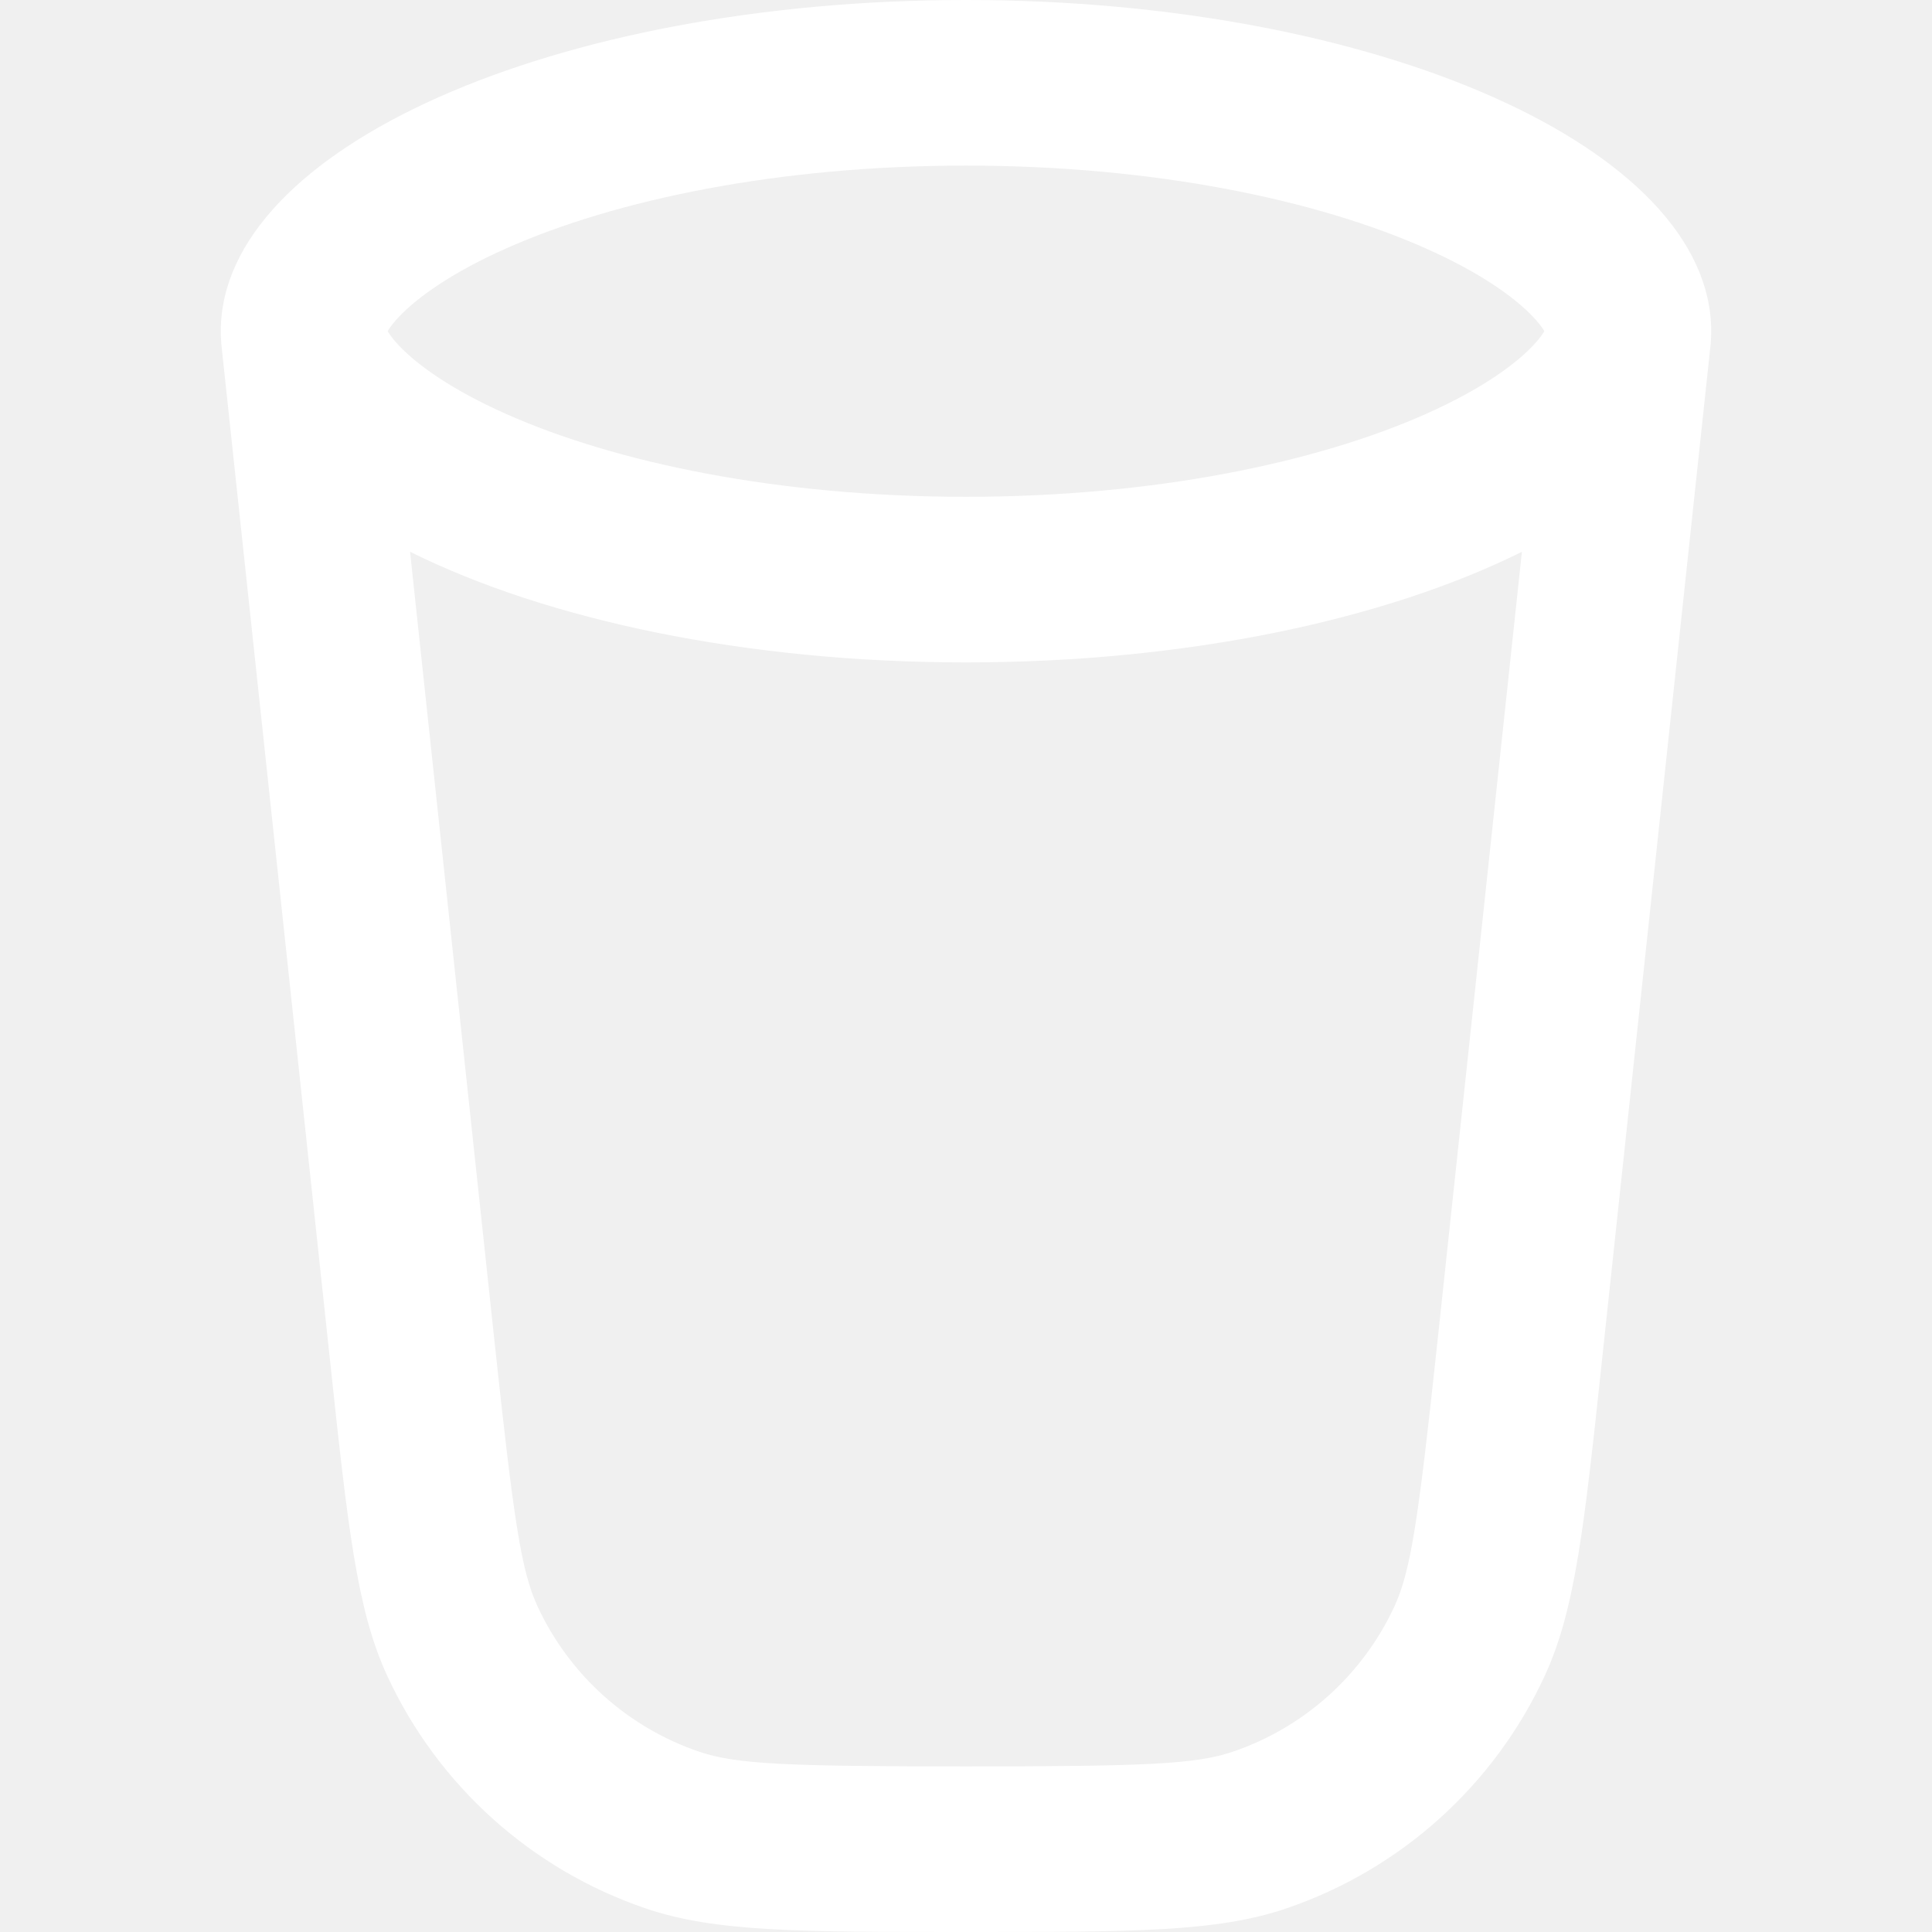
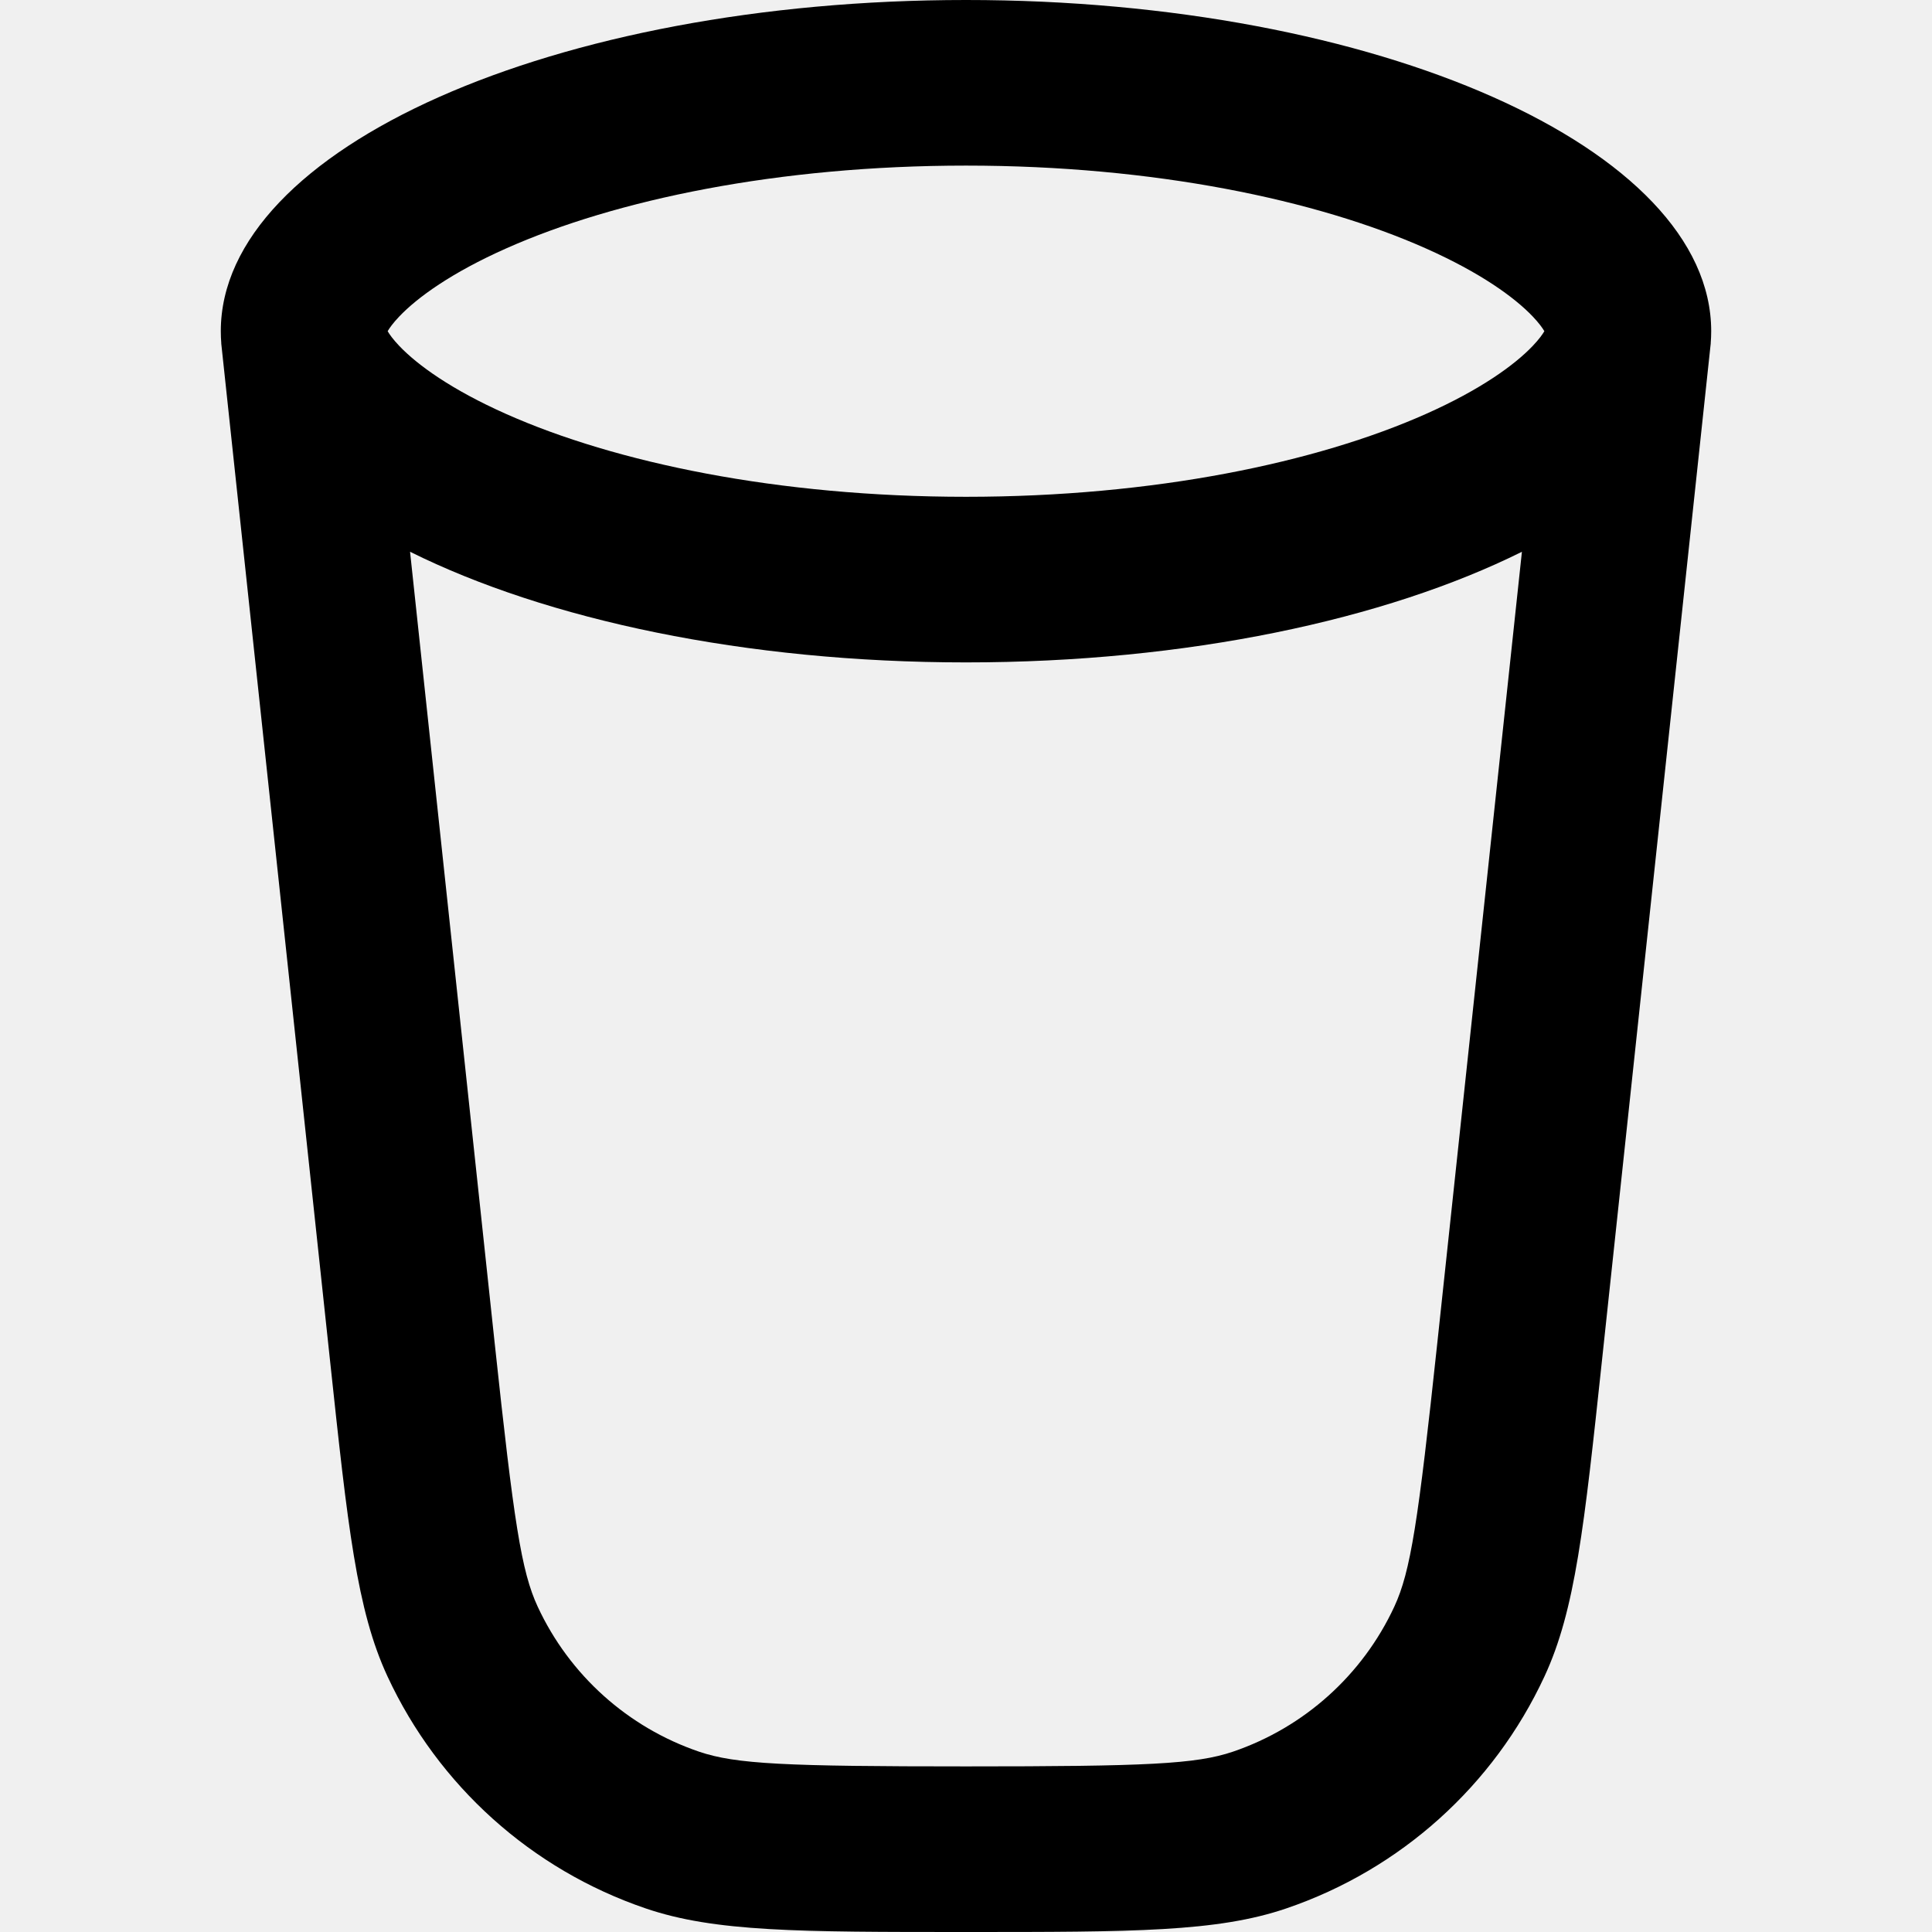
<svg xmlns="http://www.w3.org/2000/svg" width="70" height="70" viewBox="0 0 70 70" fill="none">
-   <path fill-rule="evenodd" clip-rule="evenodd" d="M61.982 12.44C61.994 12.294 62 12.147 62 12C62 5.373 49.912 0 35 0C20.088 0 8 5.373 8 12C8 12.147 8.006 12.294 8.018 12.44H8.016L11.957 49.29C12.602 55.321 12.924 58.337 14.04 60.74C15.88 64.701 19.259 67.737 23.393 69.145C25.901 70 28.934 70 35 70C41.066 70 44.099 70 46.607 69.145C50.741 67.737 54.12 64.701 55.959 60.74C57.076 58.337 57.398 55.321 58.043 49.289L61.961 12.648C61.967 12.602 61.972 12.556 61.976 12.51L61.984 12.44H61.982ZM56.018 11.86C56.018 11.86 56.017 11.87 56.009 11.891C56.013 11.87 56.018 11.86 56.018 11.86ZM55.532 11.465C55.766 11.711 55.89 11.889 55.955 12C55.89 12.111 55.766 12.289 55.532 12.535C54.874 13.225 53.64 14.12 51.655 15.002C47.701 16.76 41.817 18 35 18C28.183 18 22.299 16.76 18.345 15.002C16.36 14.12 15.126 13.225 14.468 12.535C14.234 12.289 14.11 12.111 14.046 12C14.11 11.889 14.234 11.711 14.468 11.465C15.126 10.775 16.36 9.88 18.345 8.998C22.299 7.24 28.183 6 35 6C41.817 6 47.701 7.24 51.655 8.998C53.64 9.88 54.874 10.775 55.532 11.465ZM13.982 11.86C13.982 11.86 13.987 11.87 13.991 11.891C13.983 11.87 13.982 11.86 13.982 11.86ZM13.982 12.14C13.982 12.14 13.983 12.13 13.991 12.109C13.987 12.13 13.982 12.14 13.982 12.14ZM56.009 12.109C56.017 12.13 56.018 12.14 56.018 12.14C56.018 12.14 56.013 12.13 56.009 12.109ZM55.142 19.992C50.197 22.451 43.006 24 35 24C26.994 24 19.802 22.451 14.857 19.991L17.922 48.652C18.618 55.153 18.888 56.934 19.482 58.213C20.632 60.688 22.744 62.586 25.327 63.466C26.661 63.92 28.462 64 35 64C41.538 64 43.339 63.92 44.673 63.466C47.256 62.586 49.368 60.688 50.518 58.213C51.111 56.934 51.382 55.153 52.077 48.651L55.142 19.992Z" fill="white" />
+   <path fill-rule="evenodd" clip-rule="evenodd" d="M61.982 12.44C61.994 12.294 62 12.147 62 12C62 5.373 49.912 0 35 0C20.088 0 8 5.373 8 12C8 12.147 8.006 12.294 8.018 12.44H8.016L11.957 49.29C12.602 55.321 12.924 58.337 14.04 60.74C15.88 64.701 19.259 67.737 23.393 69.145C25.901 70 28.934 70 35 70C41.066 70 44.099 70 46.607 69.145C50.741 67.737 54.12 64.701 55.959 60.74C57.076 58.337 57.398 55.321 58.043 49.289L61.961 12.648C61.967 12.602 61.972 12.556 61.976 12.51L61.984 12.44H61.982ZM56.018 11.86C56.018 11.86 56.017 11.87 56.009 11.891C56.013 11.87 56.018 11.86 56.018 11.86ZM55.532 11.465C55.766 11.711 55.89 11.889 55.955 12C55.89 12.111 55.766 12.289 55.532 12.535C54.874 13.225 53.64 14.12 51.655 15.002C47.701 16.76 41.817 18 35 18C28.183 18 22.299 16.76 18.345 15.002C16.36 14.12 15.126 13.225 14.468 12.535C14.234 12.289 14.11 12.111 14.046 12C14.11 11.889 14.234 11.711 14.468 11.465C15.126 10.775 16.36 9.88 18.345 8.998C22.299 7.24 28.183 6 35 6C41.817 6 47.701 7.24 51.655 8.998C53.64 9.88 54.874 10.775 55.532 11.465ZM13.982 11.86C13.982 11.86 13.987 11.87 13.991 11.891C13.983 11.87 13.982 11.86 13.982 11.86ZM13.982 12.14C13.982 12.14 13.983 12.13 13.991 12.109C13.987 12.13 13.982 12.14 13.982 12.14ZM56.009 12.109C56.017 12.13 56.018 12.14 56.018 12.14C56.018 12.14 56.013 12.13 56.009 12.109ZM55.142 19.992C50.197 22.451 43.006 24 35 24C26.994 24 19.802 22.451 14.857 19.991L17.922 48.652C18.618 55.153 18.888 56.934 19.482 58.213C20.632 60.688 22.744 62.586 25.327 63.466C26.661 63.92 28.462 64 35 64C41.538 64 43.339 63.92 44.673 63.466C47.256 62.586 49.368 60.688 50.518 58.213C51.111 56.934 51.382 55.153 52.077 48.651L55.142 19.992Z" fill="black" />
</svg>
